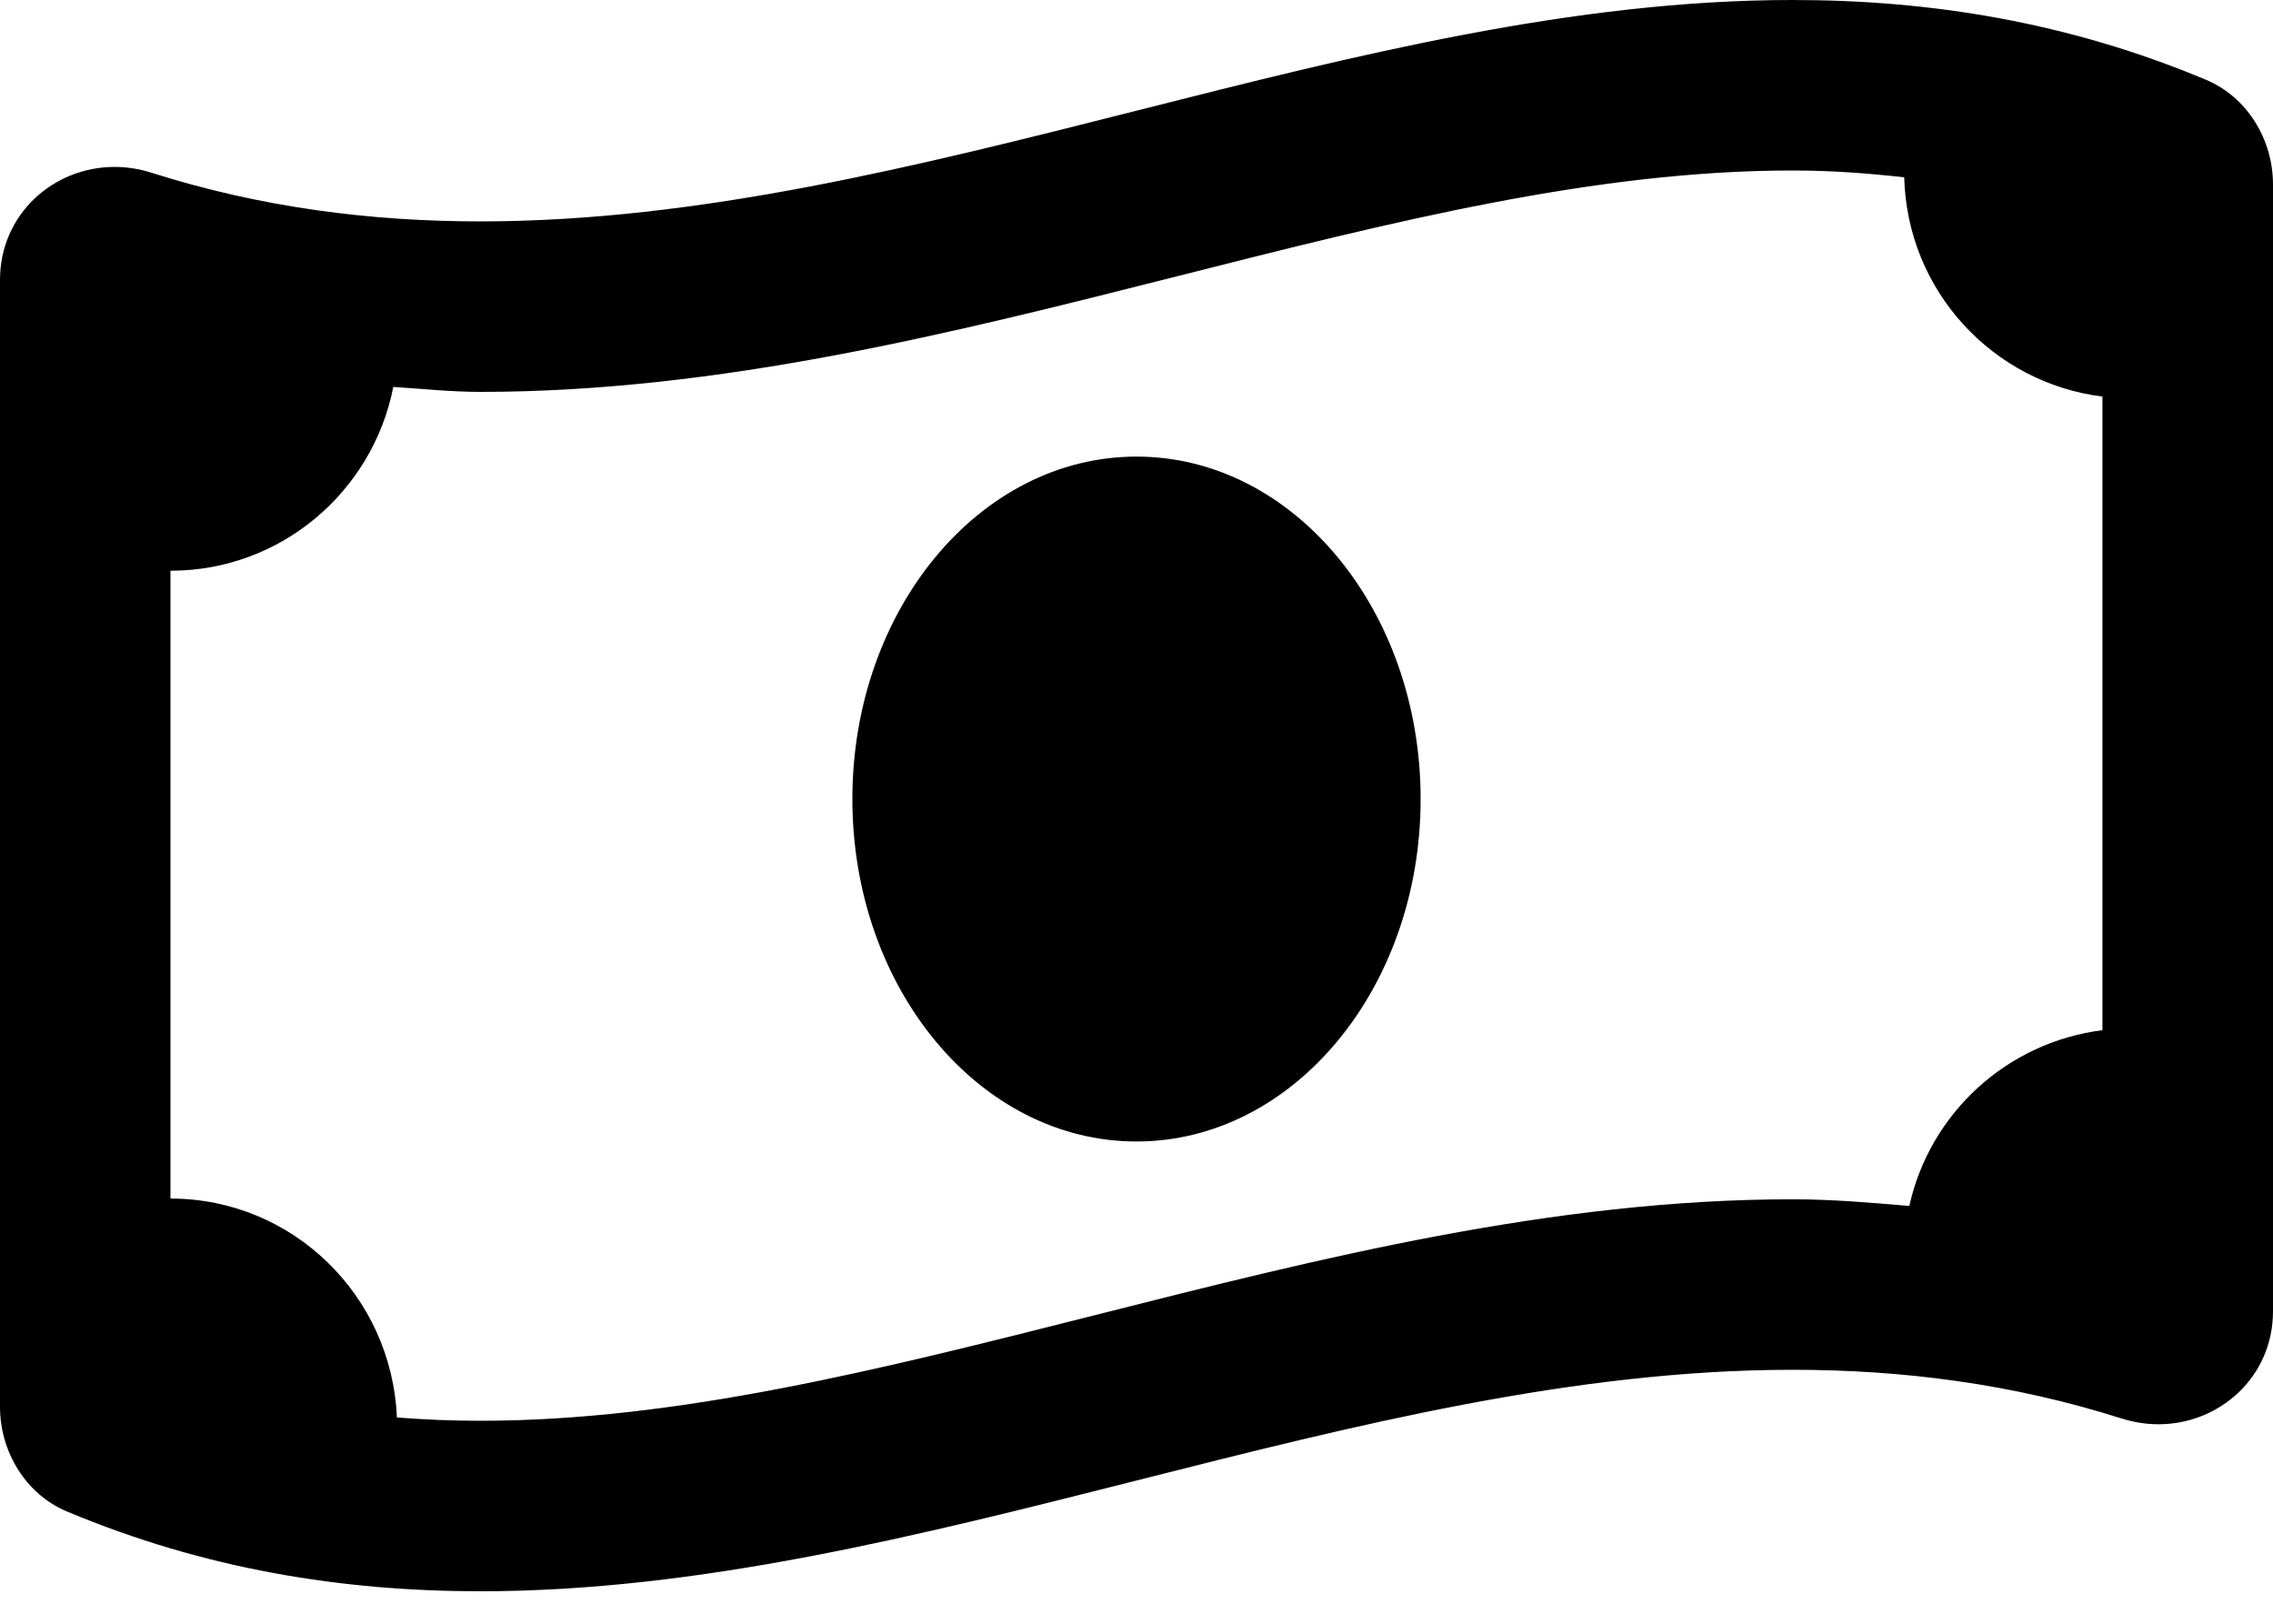
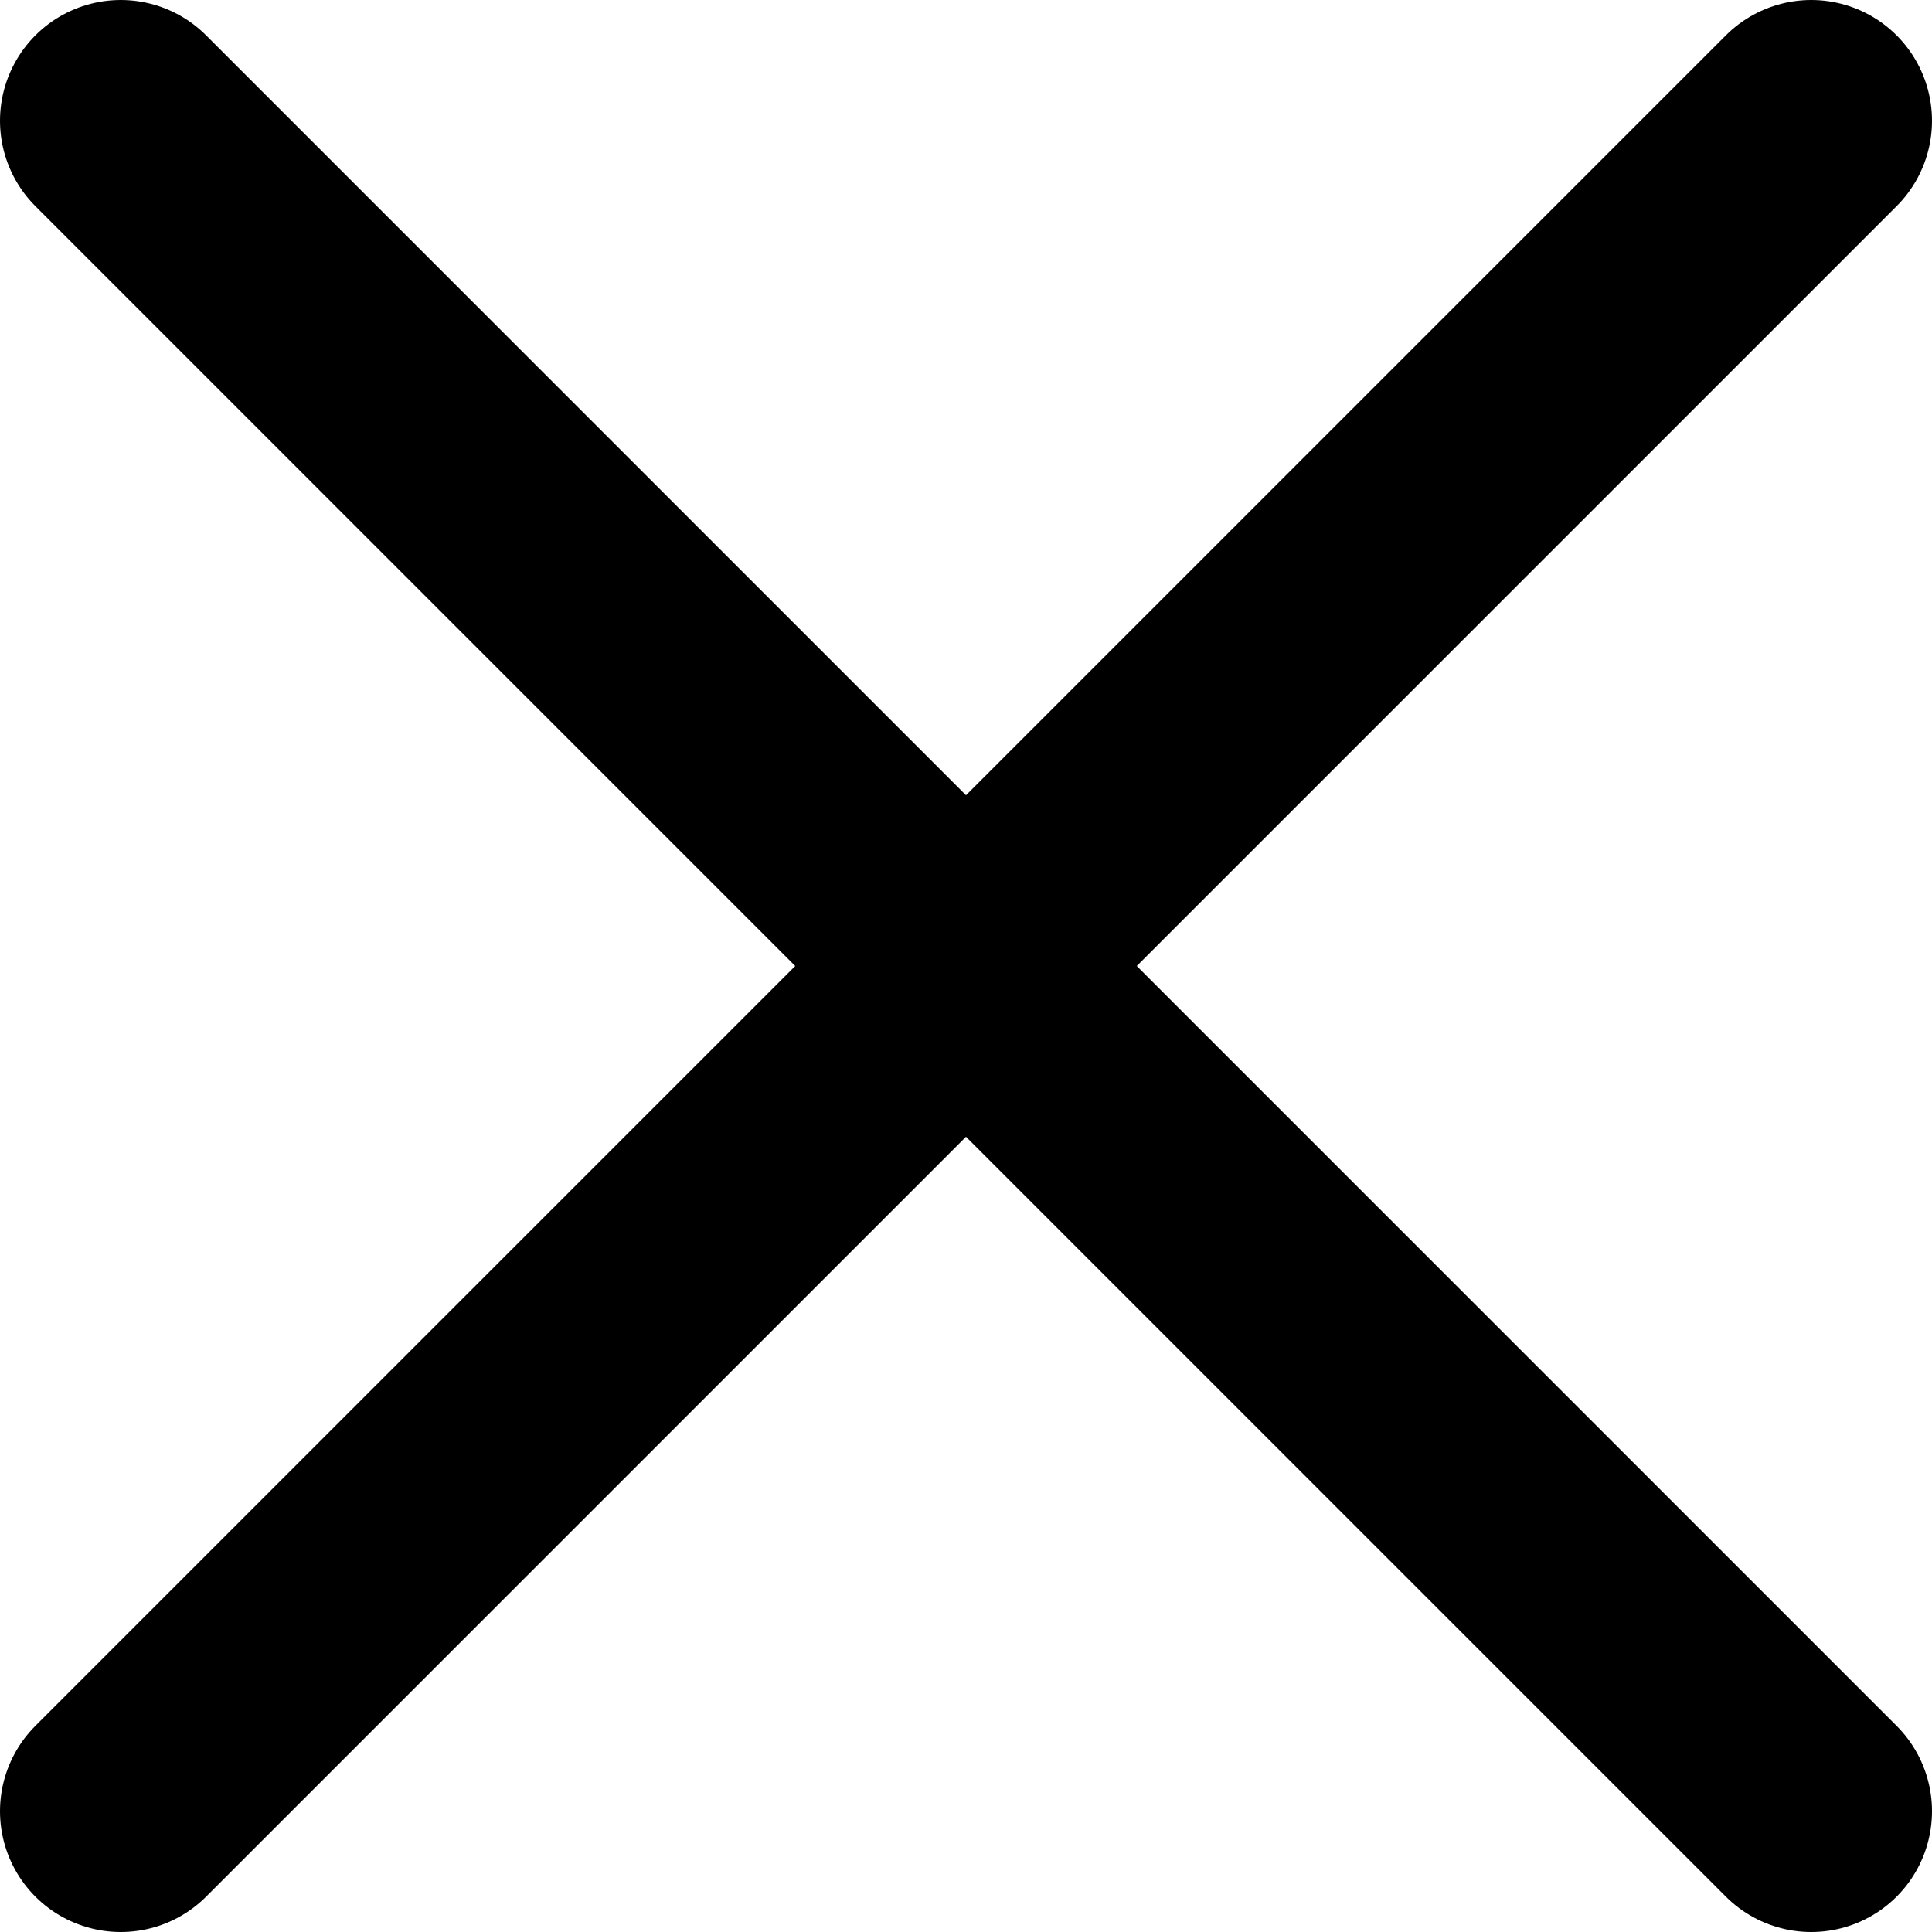
- <svg xmlns="http://www.w3.org/2000/svg" width="28" height="20" viewBox="0 0 28 20" fill="none">
-   <path d="M14 5.624C12.067 5.624 10.5 7.512 10.5 9.842C10.5 12.171 12.066 14.06 14 14.06C15.932 14.06 17.5 12.172 17.5 9.842C17.5 7.512 15.933 5.624 14 5.624ZM27.175 0.983C25.478 0.271 23.78 5.26197e-08 22.082 5.26197e-08C16.694 -0 11.306 2.727 5.917 2.727C4.566 2.727 3.215 2.556 1.864 2.127C1.712 2.079 1.56 2.056 1.411 2.056C0.658 2.056 0 2.639 0 3.448V17.328C0 17.88 0.316 18.404 0.824 18.617C2.521 19.329 4.22 19.6 5.917 19.6C11.306 19.6 16.694 16.872 22.083 16.872C23.434 16.872 24.785 17.043 26.136 17.472C26.288 17.52 26.44 17.543 26.589 17.543C27.342 17.543 28 16.96 28 16.151V2.272C28 1.719 27.683 1.196 27.175 0.983ZM25.899 12.689C24.723 12.838 23.774 13.709 23.52 14.854C23.048 14.814 22.577 14.772 22.082 14.772C19.127 14.772 16.258 15.498 13.484 16.2C10.844 16.868 8.35 17.5 5.917 17.5C5.566 17.5 5.224 17.486 4.889 17.459C4.826 15.961 3.607 14.763 2.1 14.763V7.03C3.46 7.03 4.591 6.057 4.845 4.766C5.201 4.788 5.549 4.827 5.918 4.827C8.873 4.827 11.741 4.101 14.515 3.399C17.155 2.731 19.649 2.1 22.082 2.1C22.557 2.1 23.011 2.134 23.457 2.184C23.494 3.582 24.545 4.714 25.899 4.885V12.689Z" fill="black" />
+ <svg xmlns="http://www.w3.org/2000/svg" width="16" height="16" viewBox="0 0 16 16" fill="none">
+   <path d="M15 1L1 15M1 1L15 15" stroke="black" stroke-width="2" stroke-linecap="round" stroke-linejoin="round" />
</svg>
